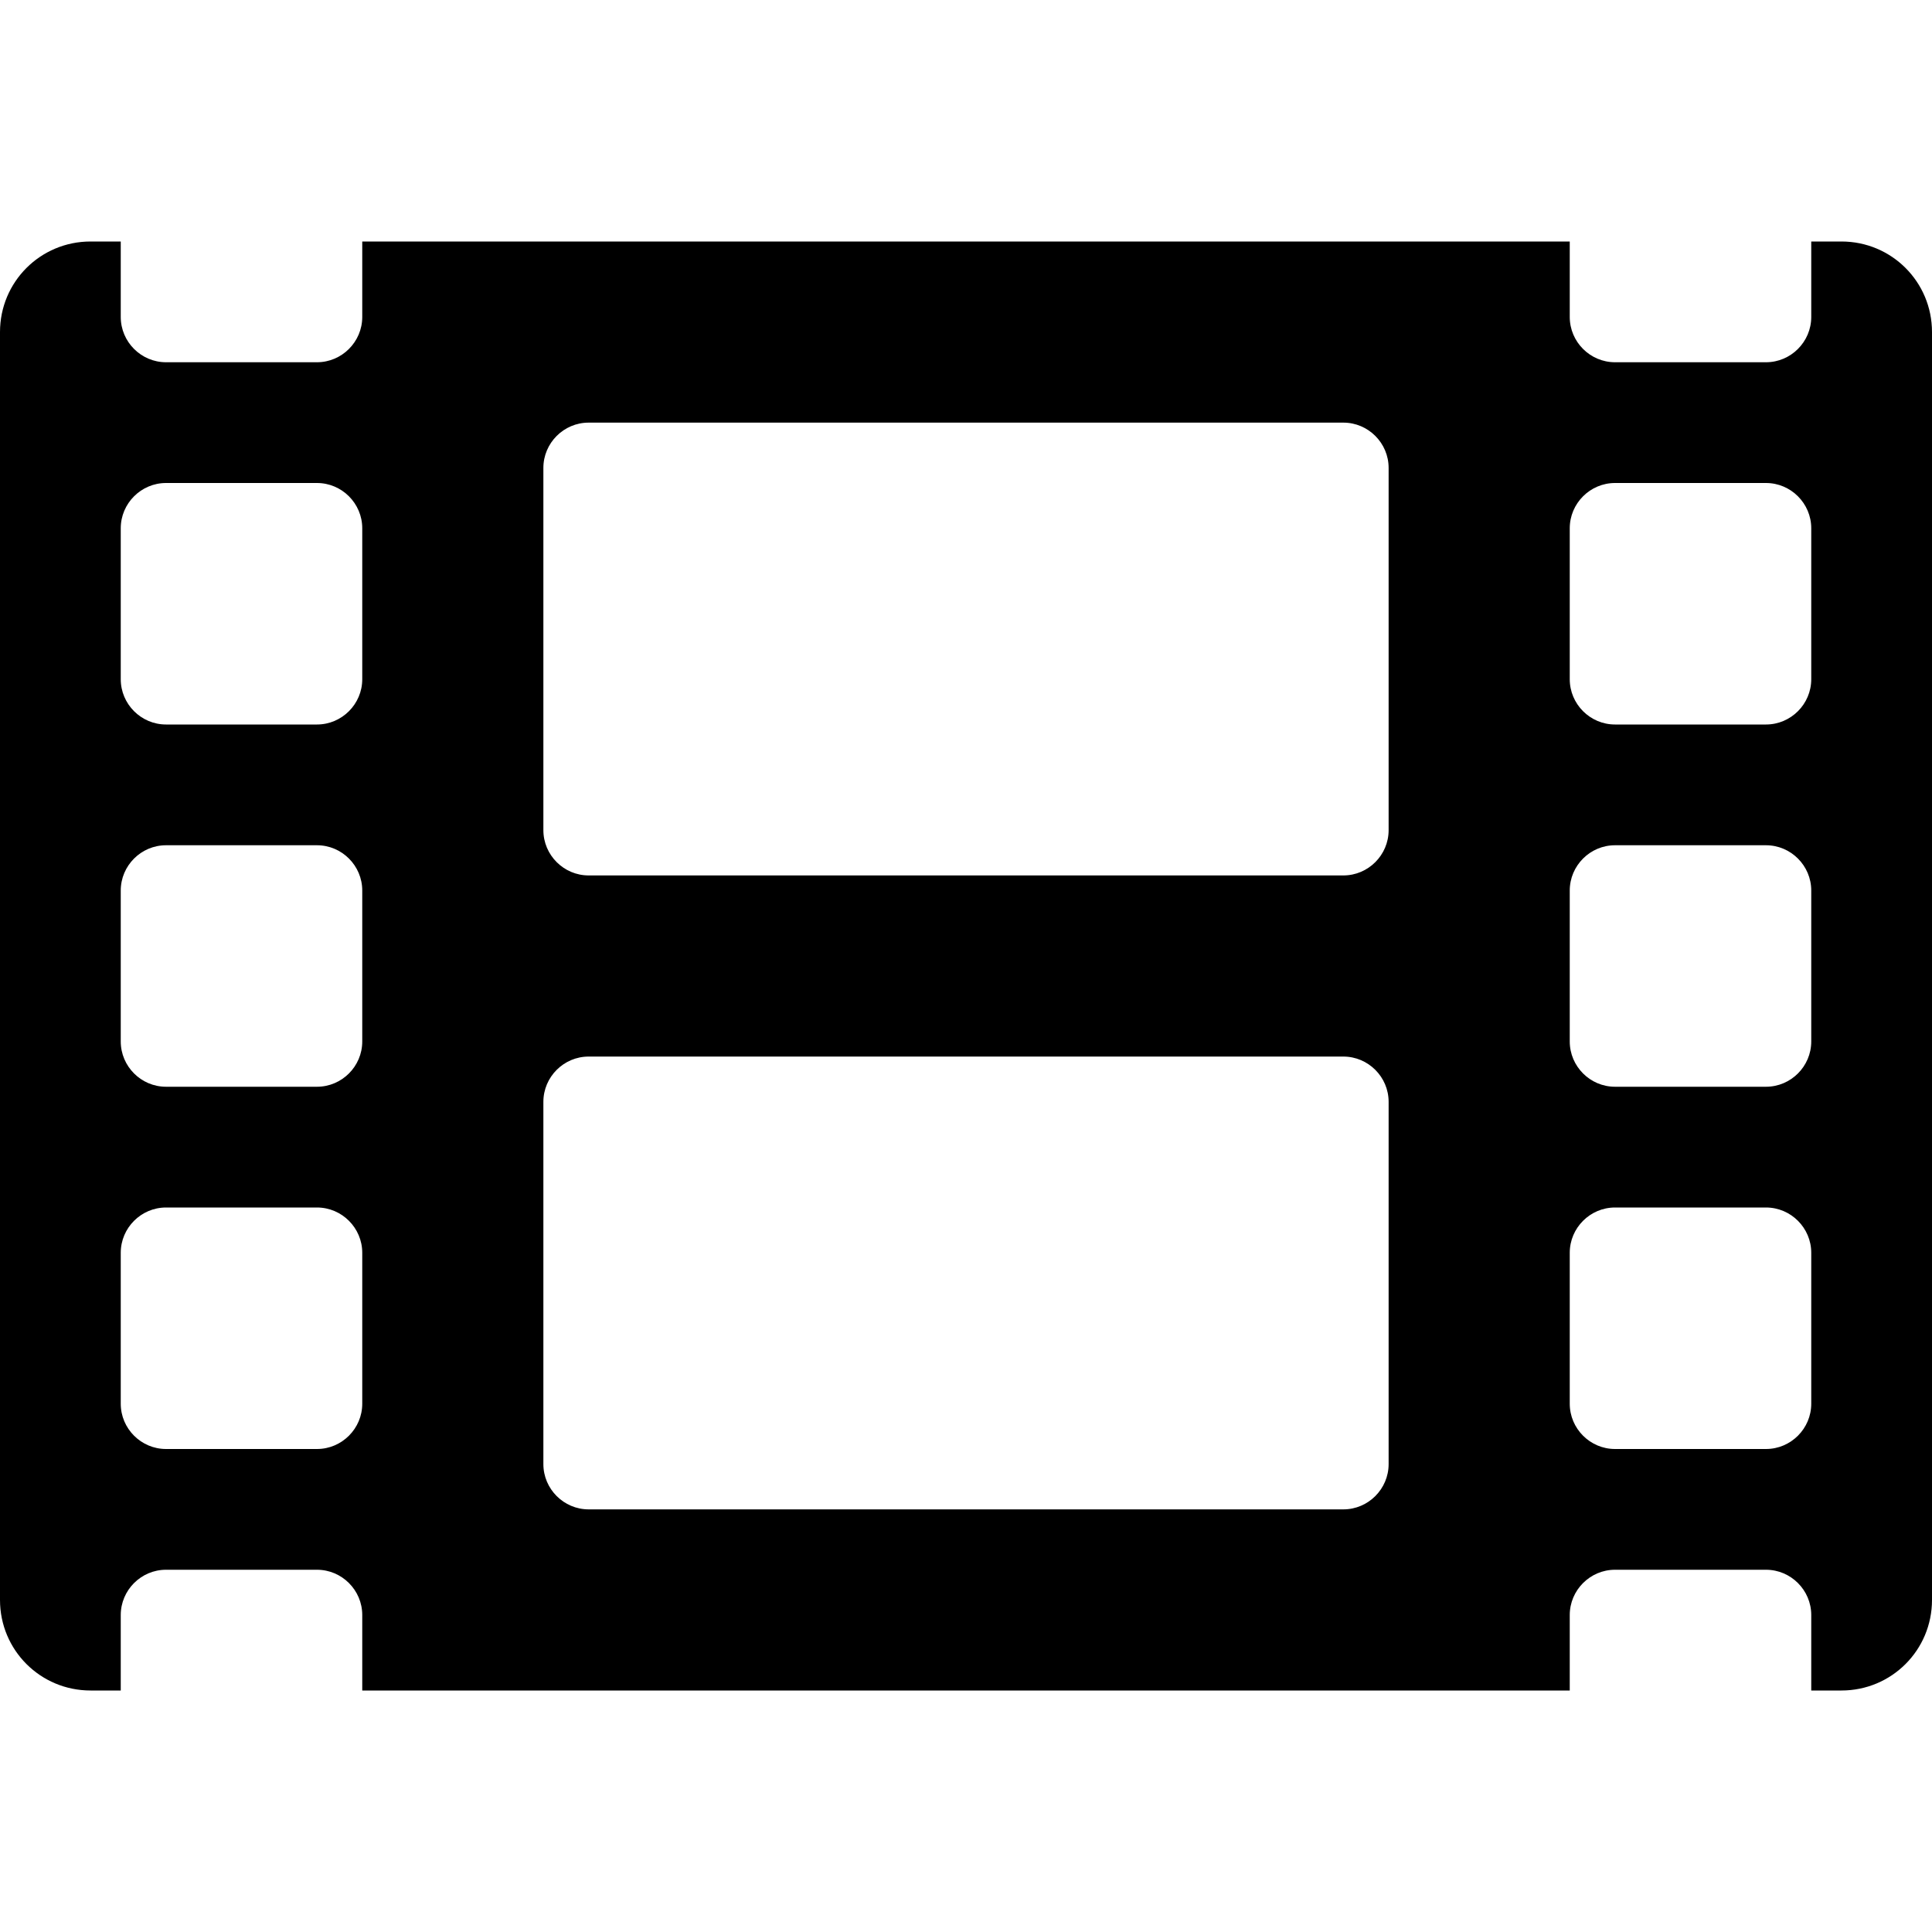
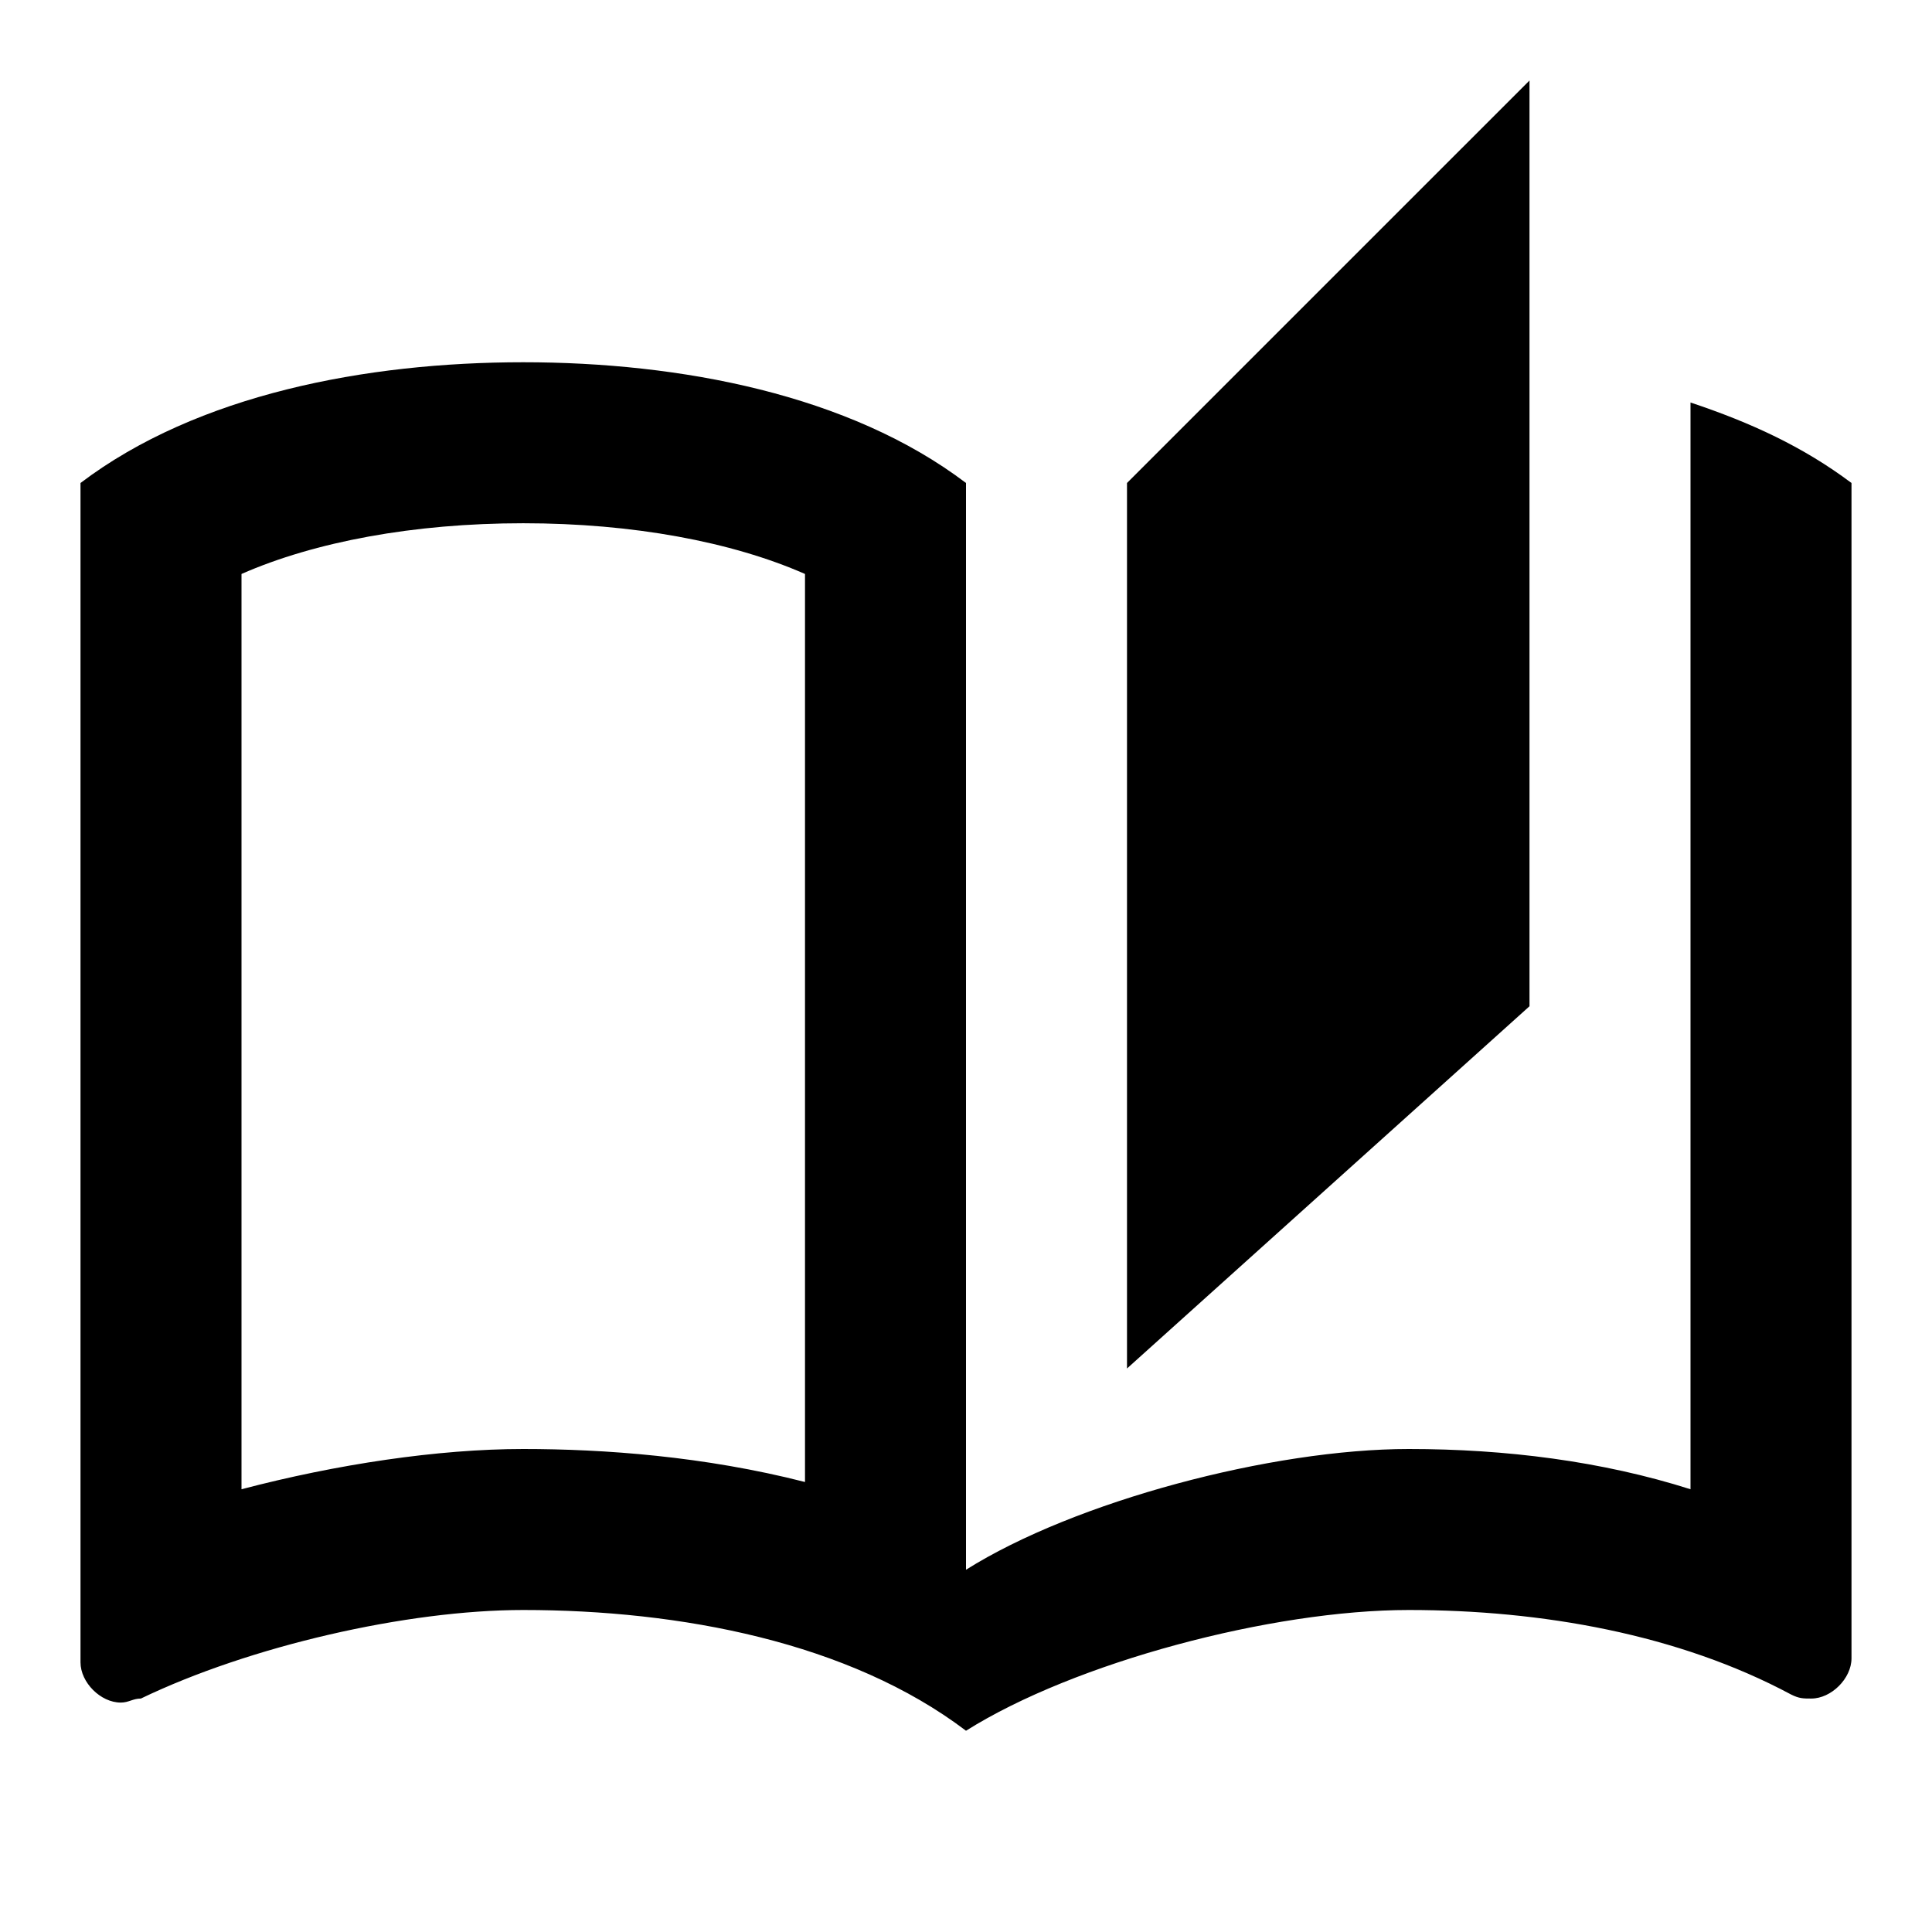
- <svg xmlns="http://www.w3.org/2000/svg" viewBox="0 0 512 512">
-   <path style="fill:#000000;" d="M488 64h-8v20c0 6.6-5.4 12-12 12h-40c-6.6 0-12-5.4-12-12V64H96v20c0 6.6-5.4 12-12 12H44c-6.6 0-12-5.4-12-12V64h-8C10.7 64 0 74.7 0 88v336c0 13.3 10.7 24 24 24h8v-20c0-6.6 5.4-12 12-12h40c6.6 0 12 5.4 12 12v20h320v-20c0-6.6 5.4-12 12-12h40c6.6 0 12 5.4 12 12v20h8c13.3 0 24-10.7 24-24V88c0-13.3-10.7-24-24-24zM96 372c0 6.6-5.4 12-12 12H44c-6.6 0-12-5.4-12-12v-40c0-6.6 5.4-12 12-12h40c6.6 0 12 5.4 12 12v40zm0-96c0 6.6-5.4 12-12 12H44c-6.6 0-12-5.4-12-12v-40c0-6.6 5.4-12 12-12h40c6.6 0 12 5.4 12 12v40zm0-96c0 6.6-5.4 12-12 12H44c-6.6 0-12-5.4-12-12v-40c0-6.6 5.4-12 12-12h40c6.6 0 12 5.4 12 12v40zm272 208c0 6.6-5.4 12-12 12H156c-6.6 0-12-5.4-12-12v-96c0-6.6 5.4-12 12-12h200c6.6 0 12 5.4 12 12v96zm0-168c0 6.6-5.4 12-12 12H156c-6.6 0-12-5.4-12-12v-96c0-6.6 5.4-12 12-12h200c6.6 0 12 5.4 12 12v96zm112 152c0 6.6-5.4 12-12 12h-40c-6.6 0-12-5.4-12-12v-40c0-6.6 5.4-12 12-12h40c6.6 0 12 5.4 12 12v40zm0-96c0 6.6-5.4 12-12 12h-40c-6.6 0-12-5.4-12-12v-40c0-6.6 5.4-12 12-12h40c6.6 0 12 5.4 12 12v40zm0-96c0 6.6-5.4 12-12 12h-40c-6.6 0-12-5.4-12-12v-40c0-6.6 5.4-12 12-12h40c6.6 0 12 5.4 12 12v40z" />
+ <svg xmlns="http://www.w3.org/2000/svg" id="intro-guide" viewBox="0 0 24 24">
+   <path d="M19 1L14 6V17L19 12.5V1M21 5V18.5C19.9 18.15 18.7 18 17.5 18C15.8 18 13.35 18.65 12 19.5V6C10.55 4.9 8.45 4.5 6.5 4.5C4.55 4.5 2.45 4.9 1 6V20.65C1 20.9 1.25 21.15 1.5 21.15C1.6 21.15 1.65 21.1 1.75 21.1C3.1 20.45 5.05 20 6.5 20C8.45 20 10.55 20.4 12 21.5C13.35 20.65 15.8 20 17.5 20C19.15 20 20.85 20.3 22.25 21.05C22.35 21.1 22.4 21.1 22.5 21.1C22.75 21.1 23 20.85 23 20.6V6C22.4 5.55 21.75 5.25 21 5M10 18.41C8.75 18.09 7.5 18 6.5 18C5.44 18 4.18 18.19 3 18.5V7.13C3.91 6.73 5.14 6.5 6.5 6.5C7.86 6.5 9.09 6.73 10 7.13V18.41Z" />
</svg>
